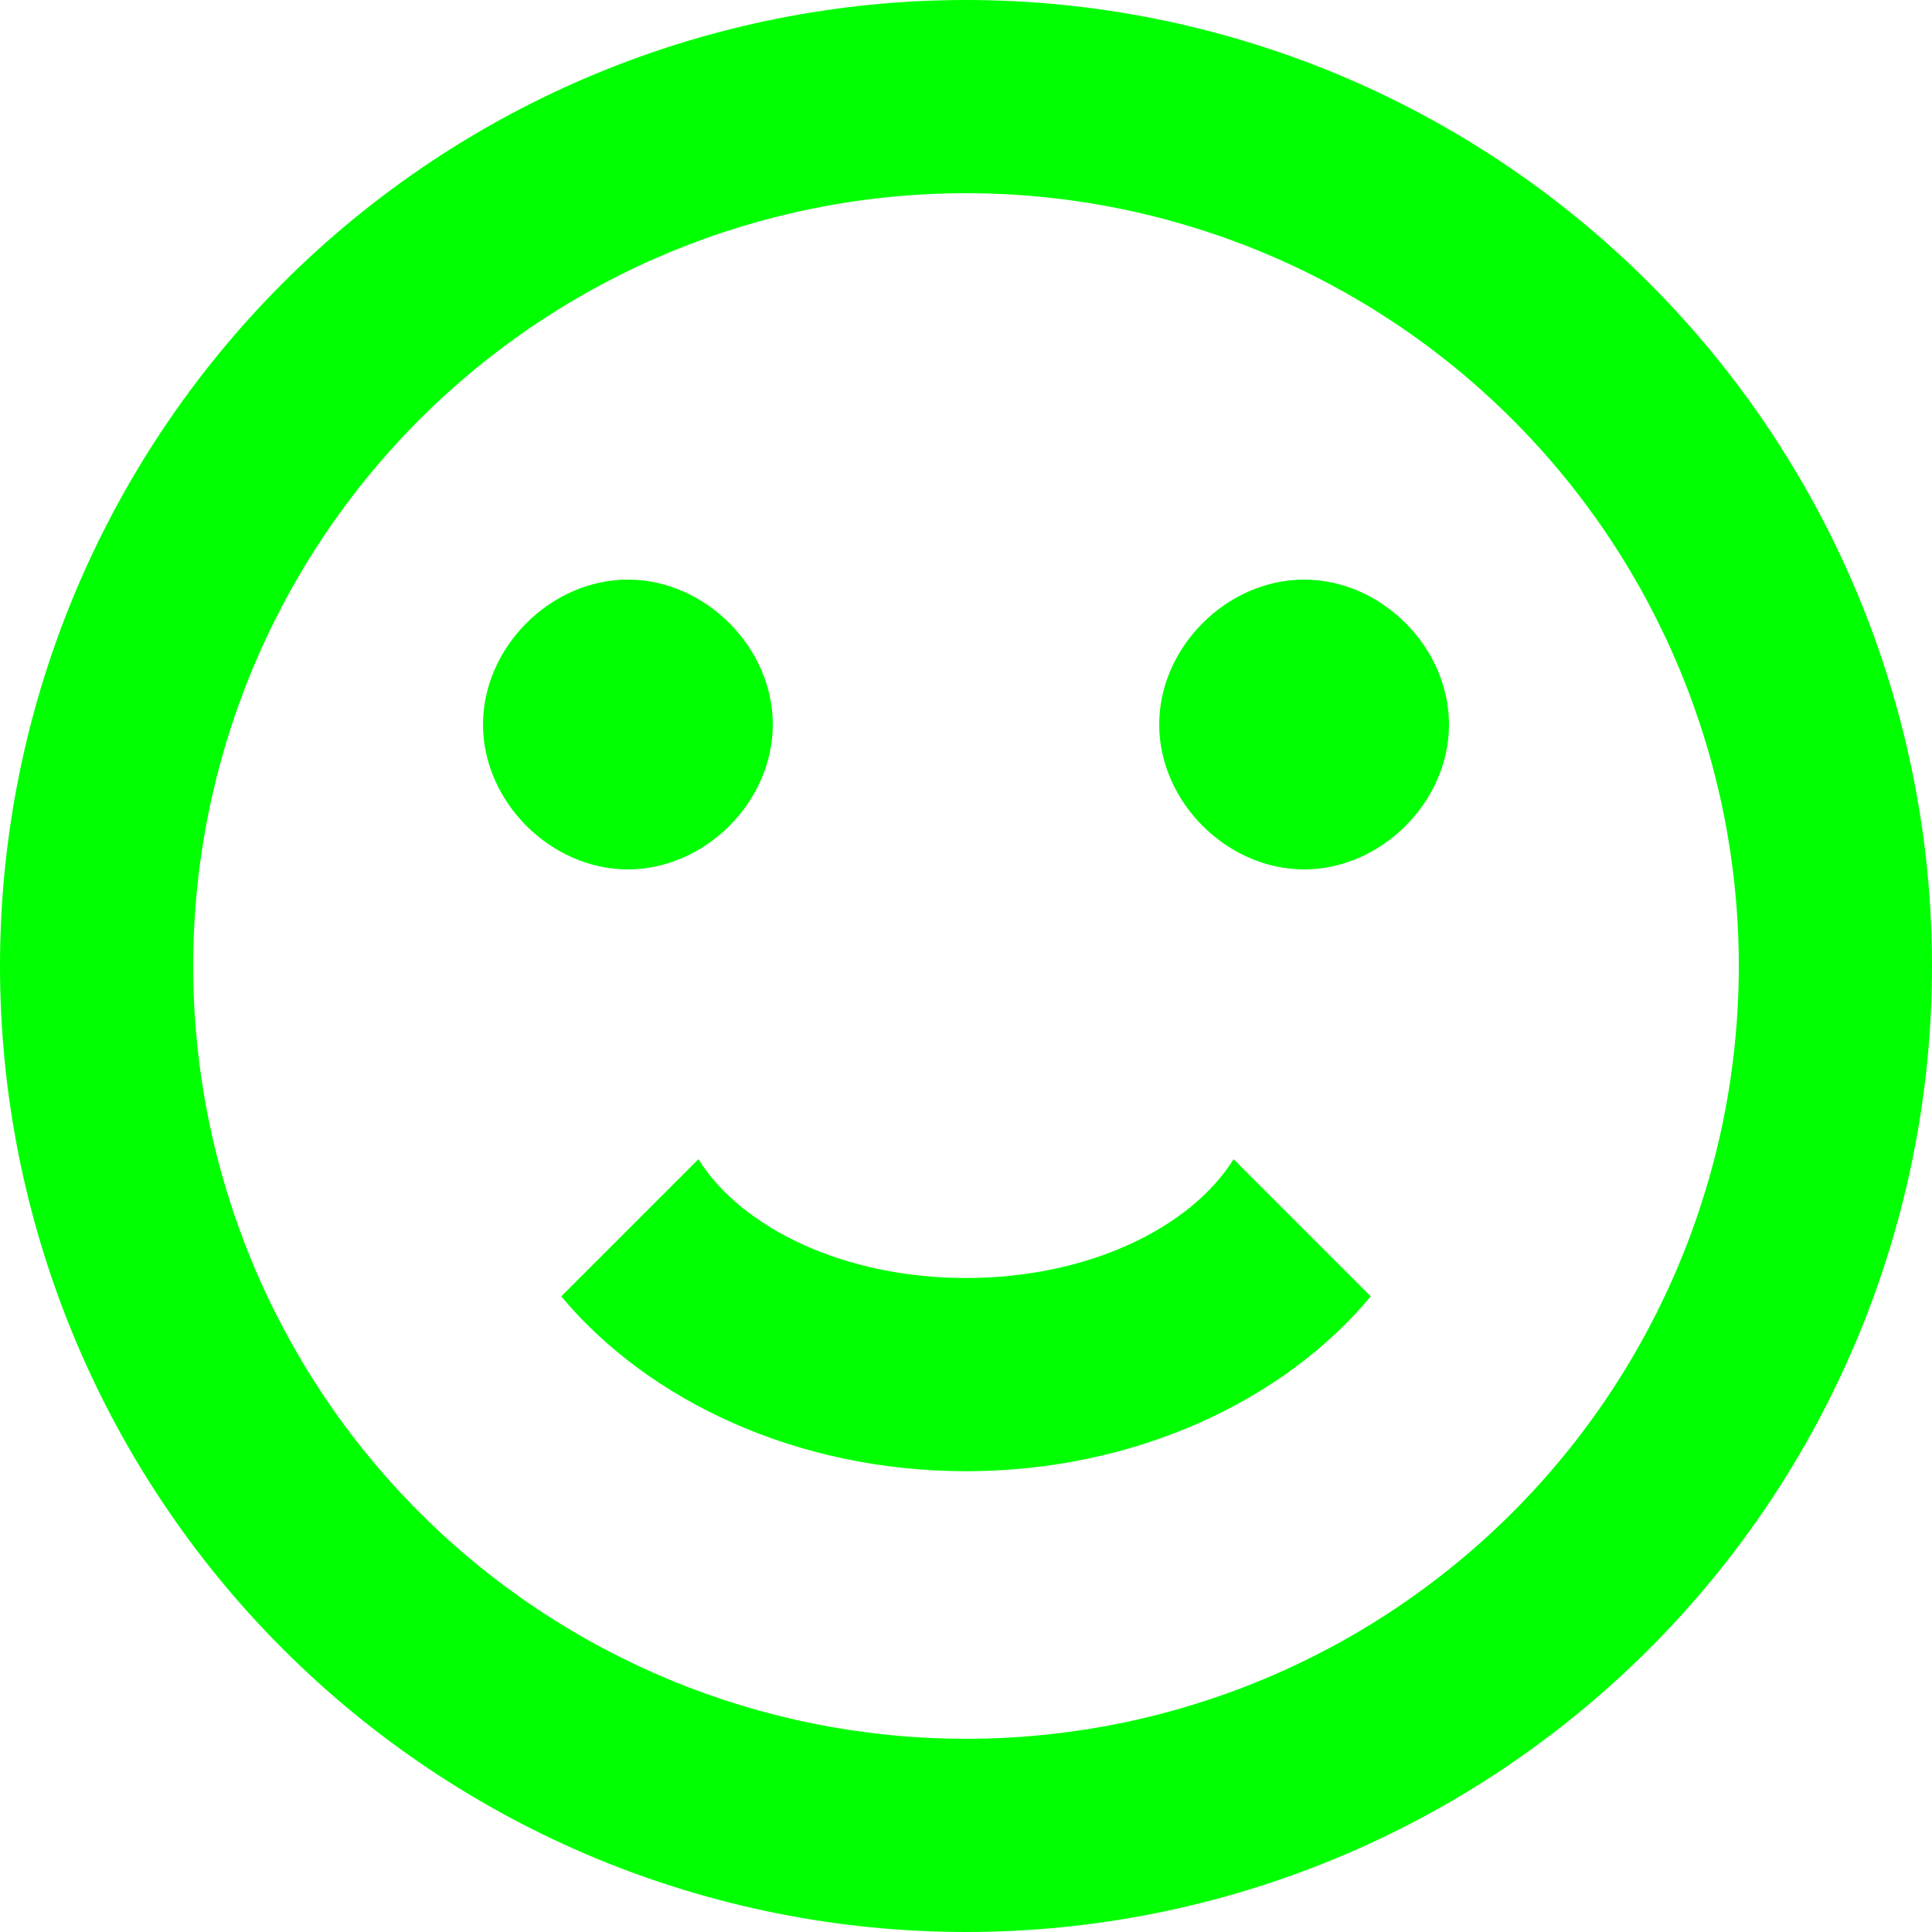
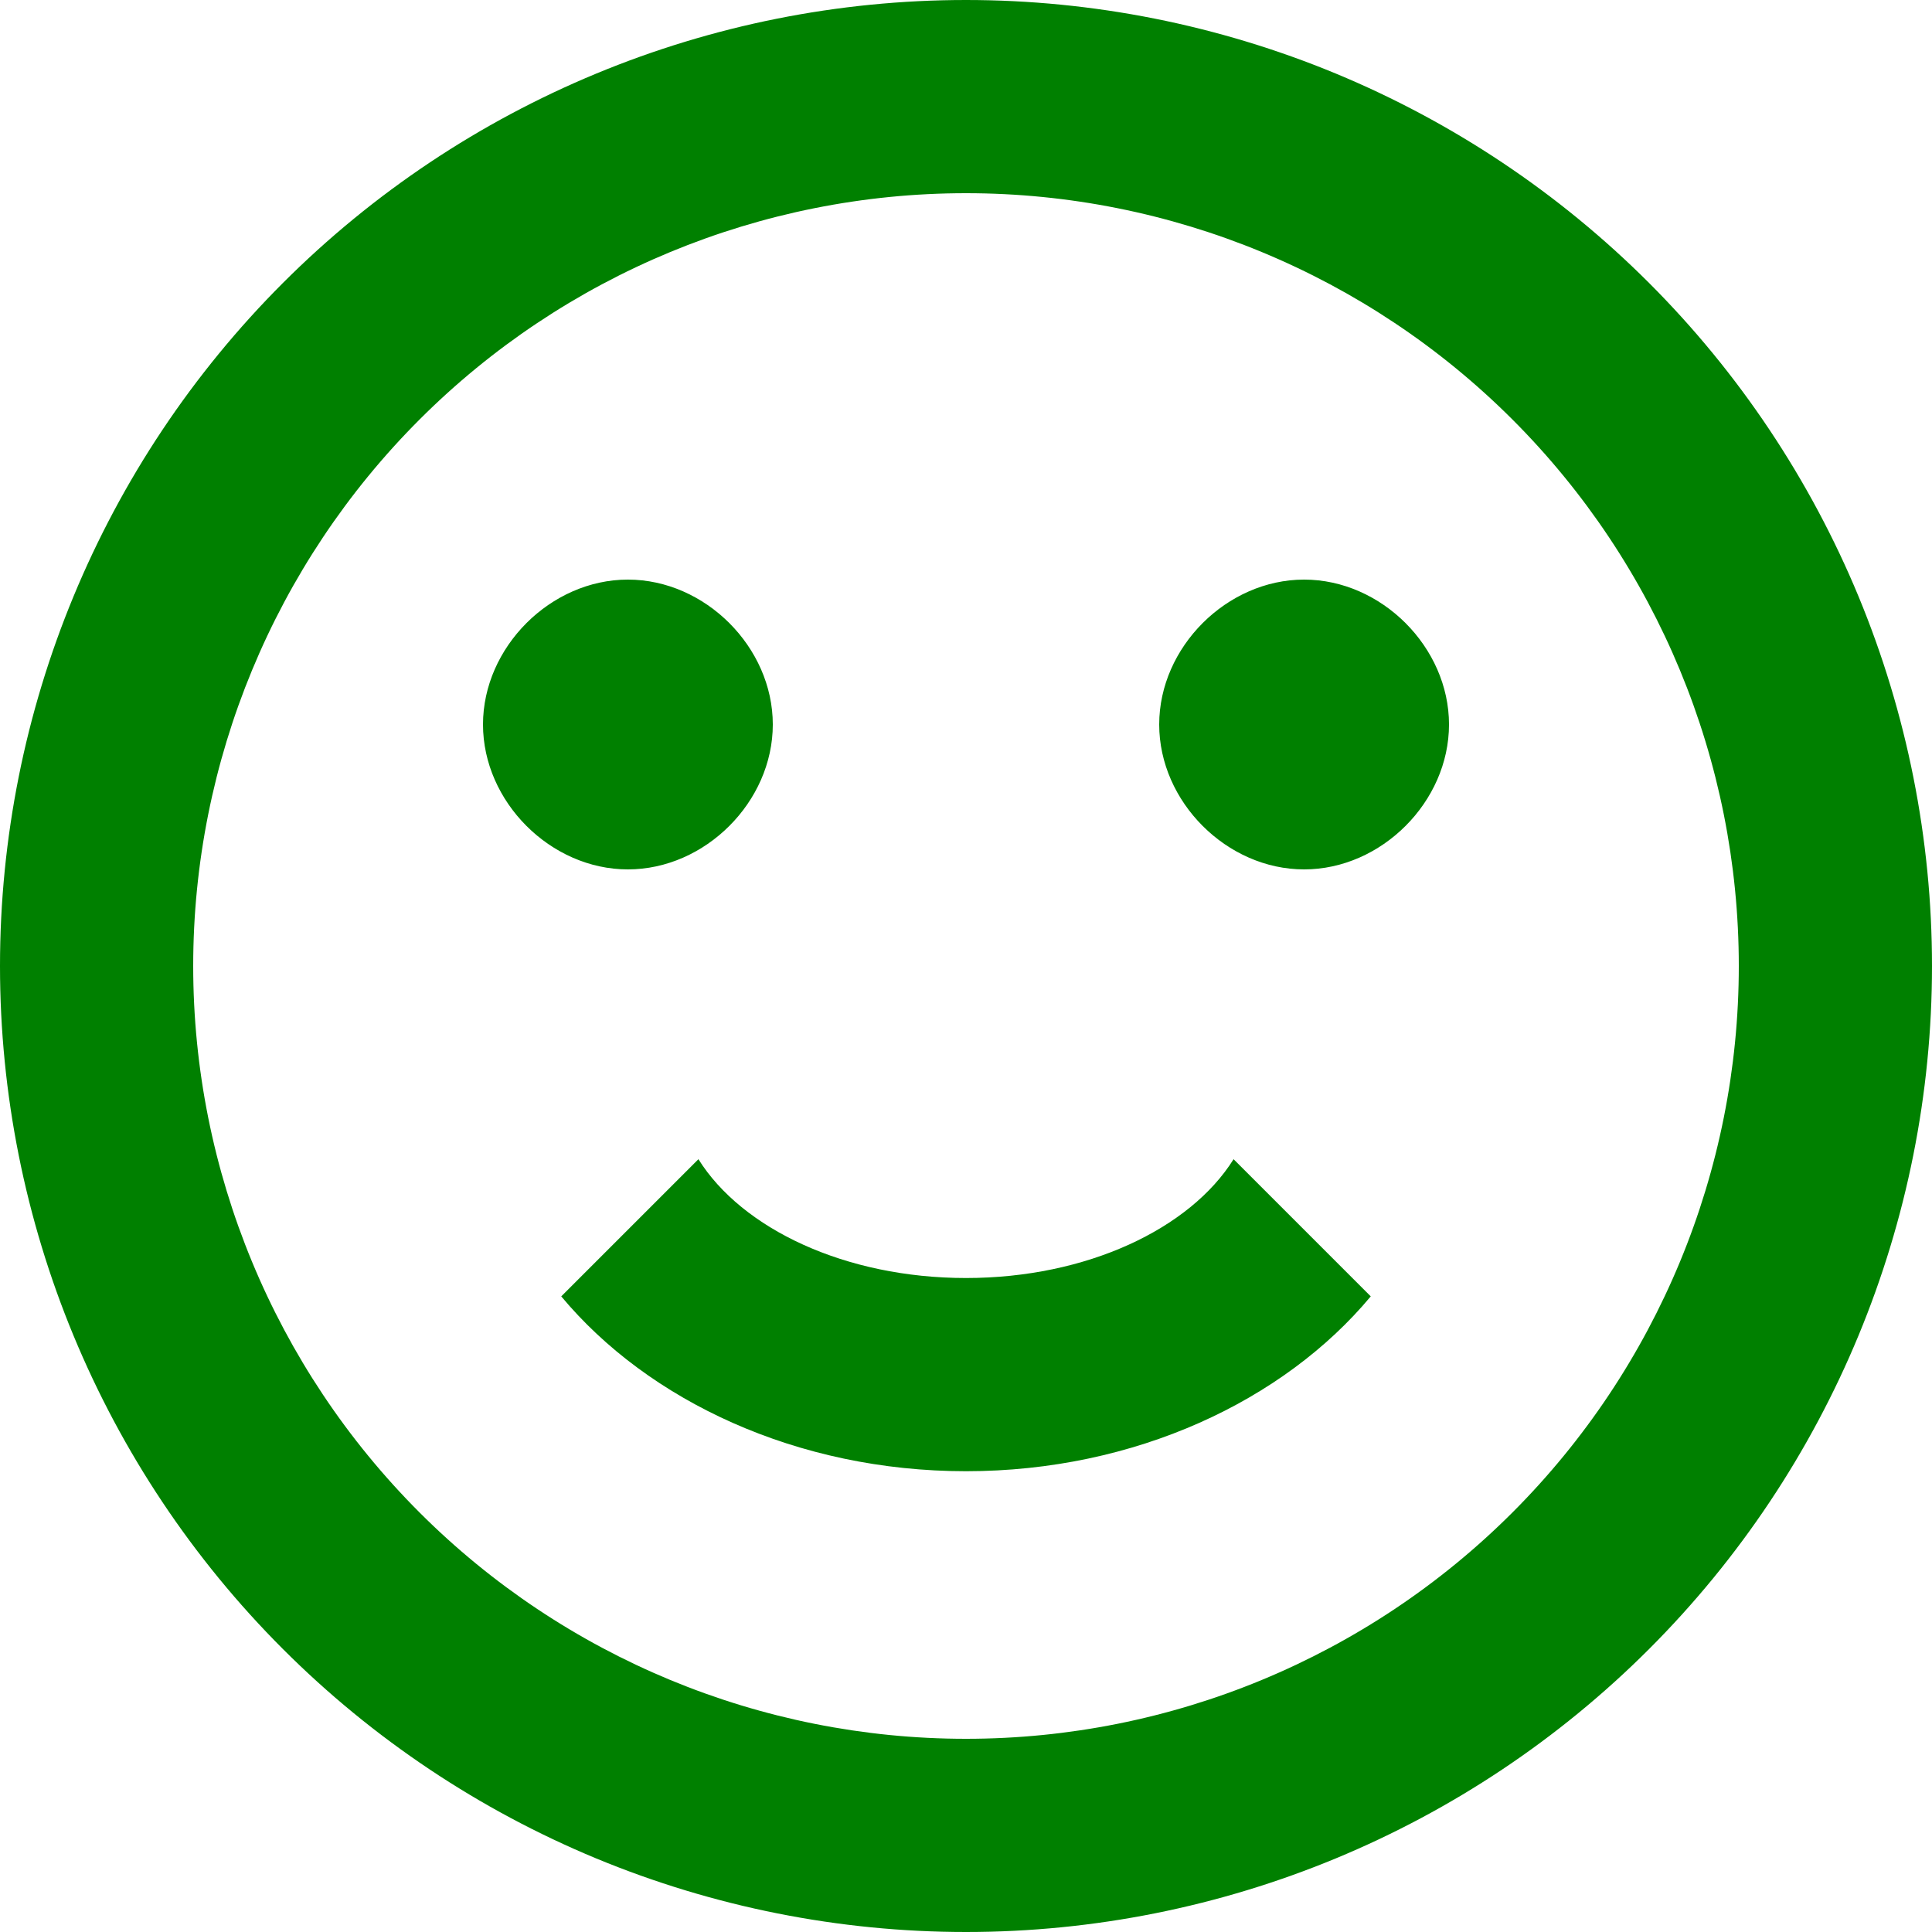
<svg xmlns="http://www.w3.org/2000/svg" width="20" height="20" viewBox="0 0 20 20" fill="none">
-   <path d="M18 10C18 7.878 17.157 5.843 15.657 4.343C14.157 2.843 12.122 2 10 2C7.878 2 5.843 2.843 4.343 4.343C2.843 5.843 2 7.878 2 10C2 12.122 2.843 14.157 4.343 15.657C5.843 17.157 7.878 18 10 18C12.122 18 14.157 17.157 15.657 15.657C17.157 14.157 18 12.122 18 10ZM20 10C20 12.652 18.946 15.196 17.071 17.071C15.196 18.946 12.652 20 10 20C8.687 20 7.386 19.741 6.173 19.239C4.96 18.736 3.858 18 2.929 17.071C1.054 15.196 0 12.652 0 10C0 7.348 1.054 4.804 2.929 2.929C4.804 1.054 7.348 0 10 0C11.313 0 12.614 0.259 13.827 0.761C15.04 1.264 16.142 2 17.071 2.929C18 3.858 18.736 4.96 19.239 6.173C19.741 7.386 20 8.687 20 10ZM8 7.5C8 8.3 7.3 9 6.5 9C5.7 9 5 8.3 5 7.5C5 6.7 5.7 6 6.5 6C7.3 6 8 6.7 8 7.5ZM15 7.5C15 8.3 14.3 9 13.5 9C12.7 9 12 8.3 12 7.5C12 6.7 12.7 6 13.5 6C14.3 6 15 6.7 15 7.5ZM10 15.23C8.25 15.23 6.71 14.5 5.81 13.42L7.23 12C7.68 12.72 8.75 13.23 10 13.23C11.25 13.23 12.32 12.72 12.77 12L14.19 13.42C13.29 14.5 11.75 15.23 10 15.23Z" fill="#00FF00" />
+   <path d="M18 10C18 7.878 17.157 5.843 15.657 4.343C14.157 2.843 12.122 2 10 2C7.878 2 5.843 2.843 4.343 4.343C2.843 5.843 2 7.878 2 10C2 12.122 2.843 14.157 4.343 15.657C5.843 17.157 7.878 18 10 18C12.122 18 14.157 17.157 15.657 15.657C17.157 14.157 18 12.122 18 10ZM20 10C20 12.652 18.946 15.196 17.071 17.071C15.196 18.946 12.652 20 10 20C8.687 20 7.386 19.741 6.173 19.239C4.96 18.736 3.858 18 2.929 17.071C1.054 15.196 0 12.652 0 10C0 7.348 1.054 4.804 2.929 2.929C4.804 1.054 7.348 0 10 0C11.313 0 12.614 0.259 13.827 0.761C15.04 1.264 16.142 2 17.071 2.929C18 3.858 18.736 4.96 19.239 6.173C19.741 7.386 20 8.687 20 10ZM8 7.5C8 8.3 7.3 9 6.5 9C5.7 9 5 8.3 5 7.5C5 6.7 5.7 6 6.5 6C7.3 6 8 6.7 8 7.5ZM15 7.5C15 8.3 14.3 9 13.5 9C12.7 9 12 8.3 12 7.5C12 6.7 12.7 6 13.5 6C14.3 6 15 6.7 15 7.5ZM10 15.23C8.25 15.23 6.71 14.5 5.81 13.42L7.23 12C7.68 12.72 8.75 13.23 10 13.23C11.25 13.23 12.32 12.72 12.77 12L14.19 13.42C13.29 14.5 11.75 15.23 10 15.23Z" fill="#008000" />
</svg>
